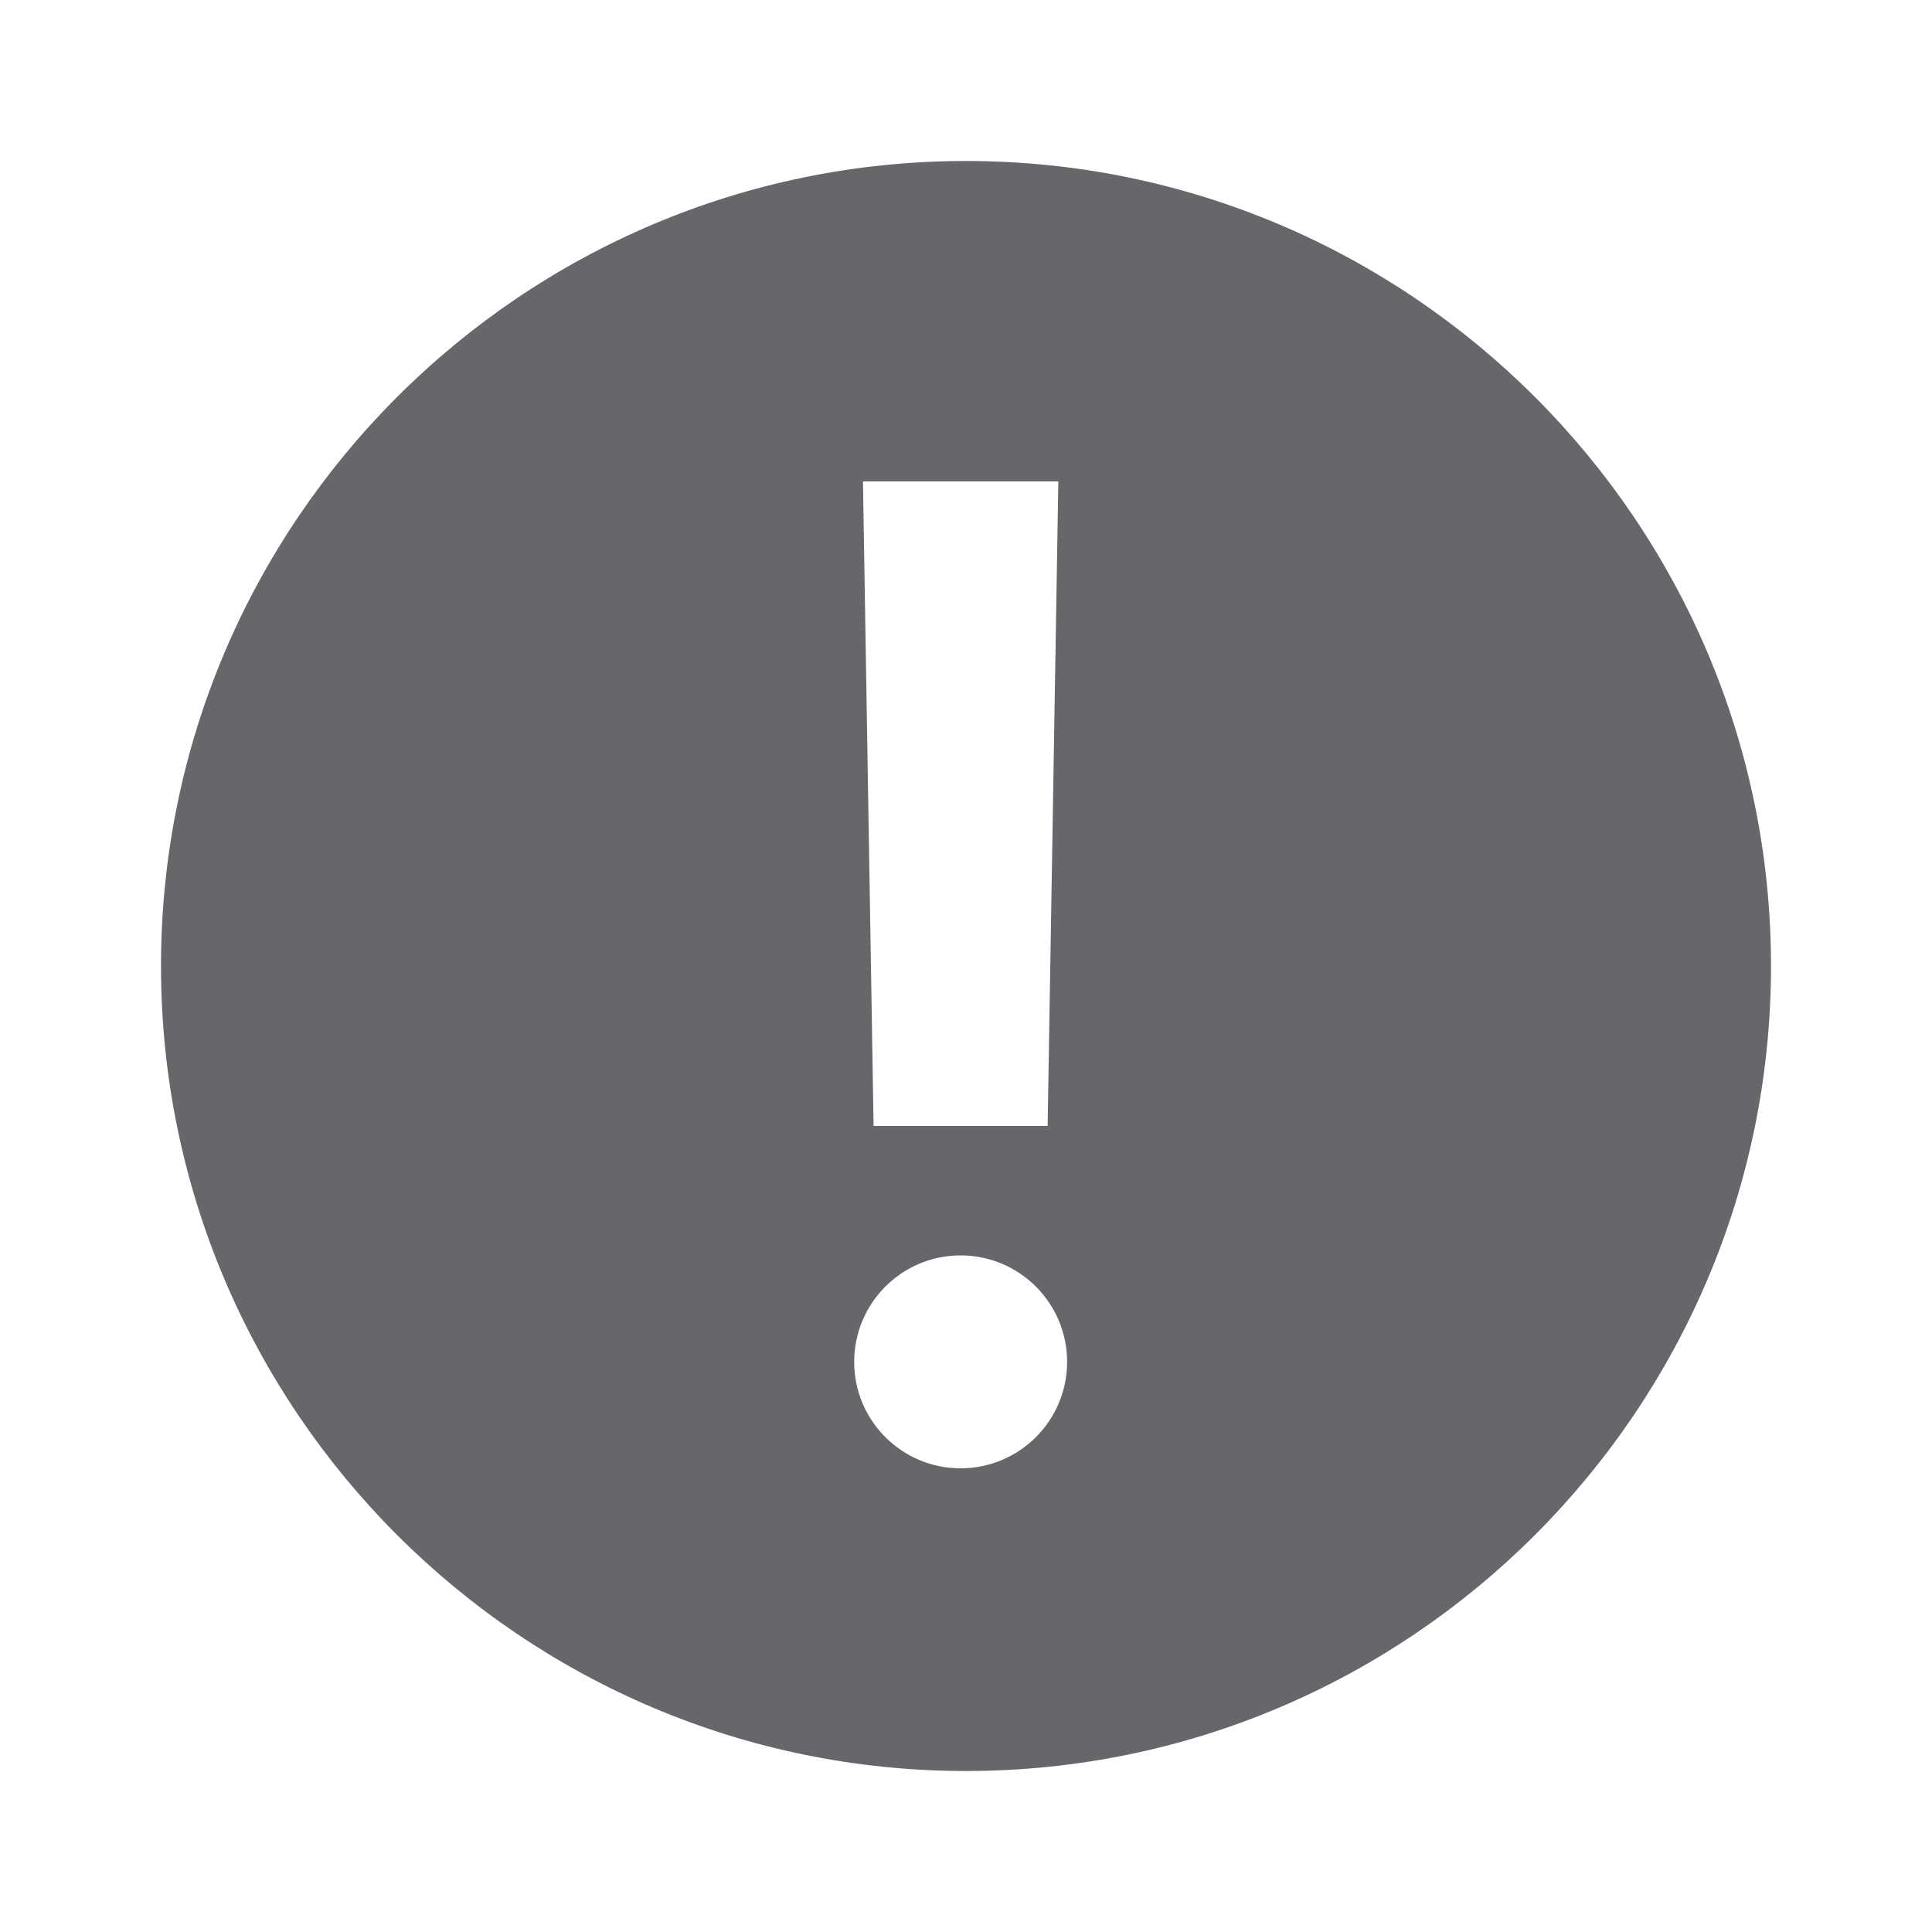
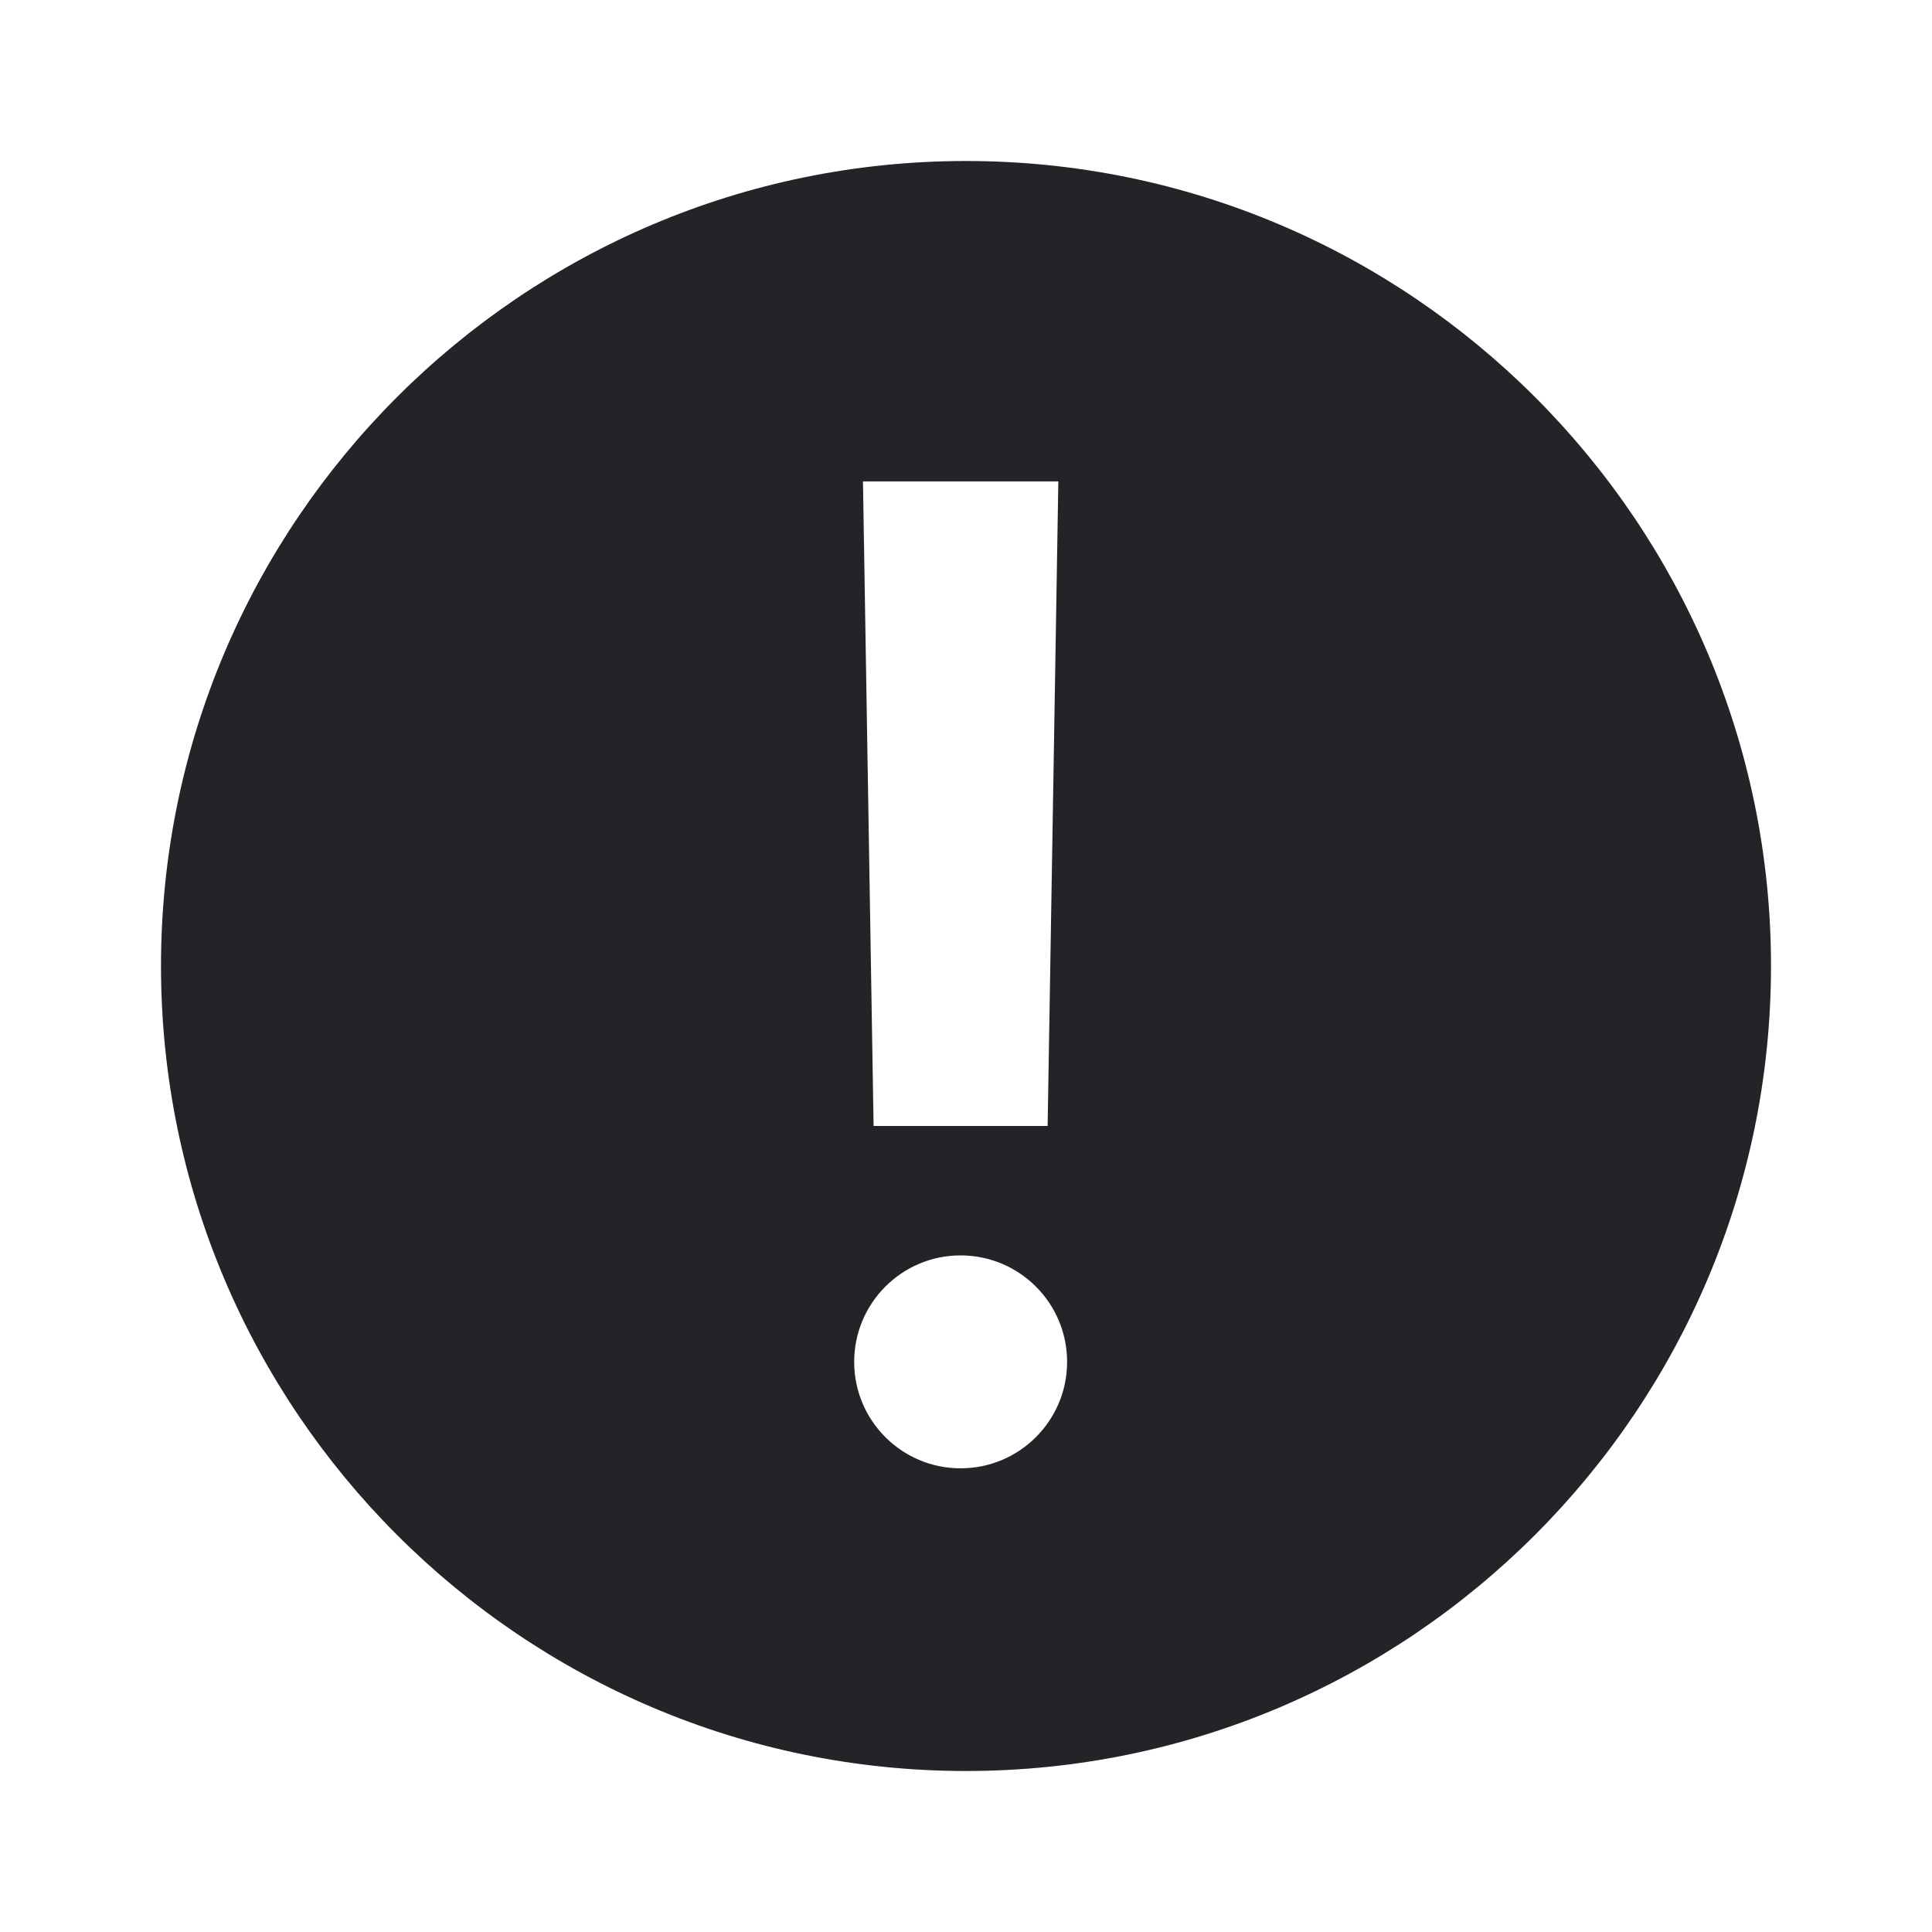
<svg xmlns="http://www.w3.org/2000/svg" width="24" height="24" viewBox="0 0 24 24" fill="none">
-   <path fill-rule="evenodd" clip-rule="evenodd" d="M12 2C6.486 2 2 6.486 2 12C2 17.514 6.486 22 12 22C17.515 22 22 17.514 22 12C22 6.486 17.515 2 12 2ZM11.933 15.595C11.203 15.595 10.611 16.187 10.611 16.918C10.611 17.648 11.203 18.24 11.933 18.24C12.663 18.24 13.256 17.648 13.256 16.918C13.256 16.187 12.663 15.595 11.933 15.595ZM13.147 5.98L13.014 13.987H10.852L10.72 5.98H13.147Z" fill="#65676A" />
+   <g id="error-filled">
+     <path id="Fill 3" fill-rule="evenodd" clip-rule="evenodd" d="M12 2C6.486 2 2 6.486 2 12C2 17.514 6.486 22 12 22C17.515 22 22 17.514 22 12C22 6.486 17.515 2 12 2ZM11.933 15.595C11.203 15.595 10.611 16.187 10.611 16.918C10.611 17.648 11.203 18.24 11.933 18.24C12.663 18.24 13.256 17.648 13.256 16.918C13.256 16.187 12.663 15.595 11.933 15.595ZM13.147 5.98L13.014 13.987H10.852L10.72 5.98H13.147Z" fill="#242428" />
+   </g>
</svg>
